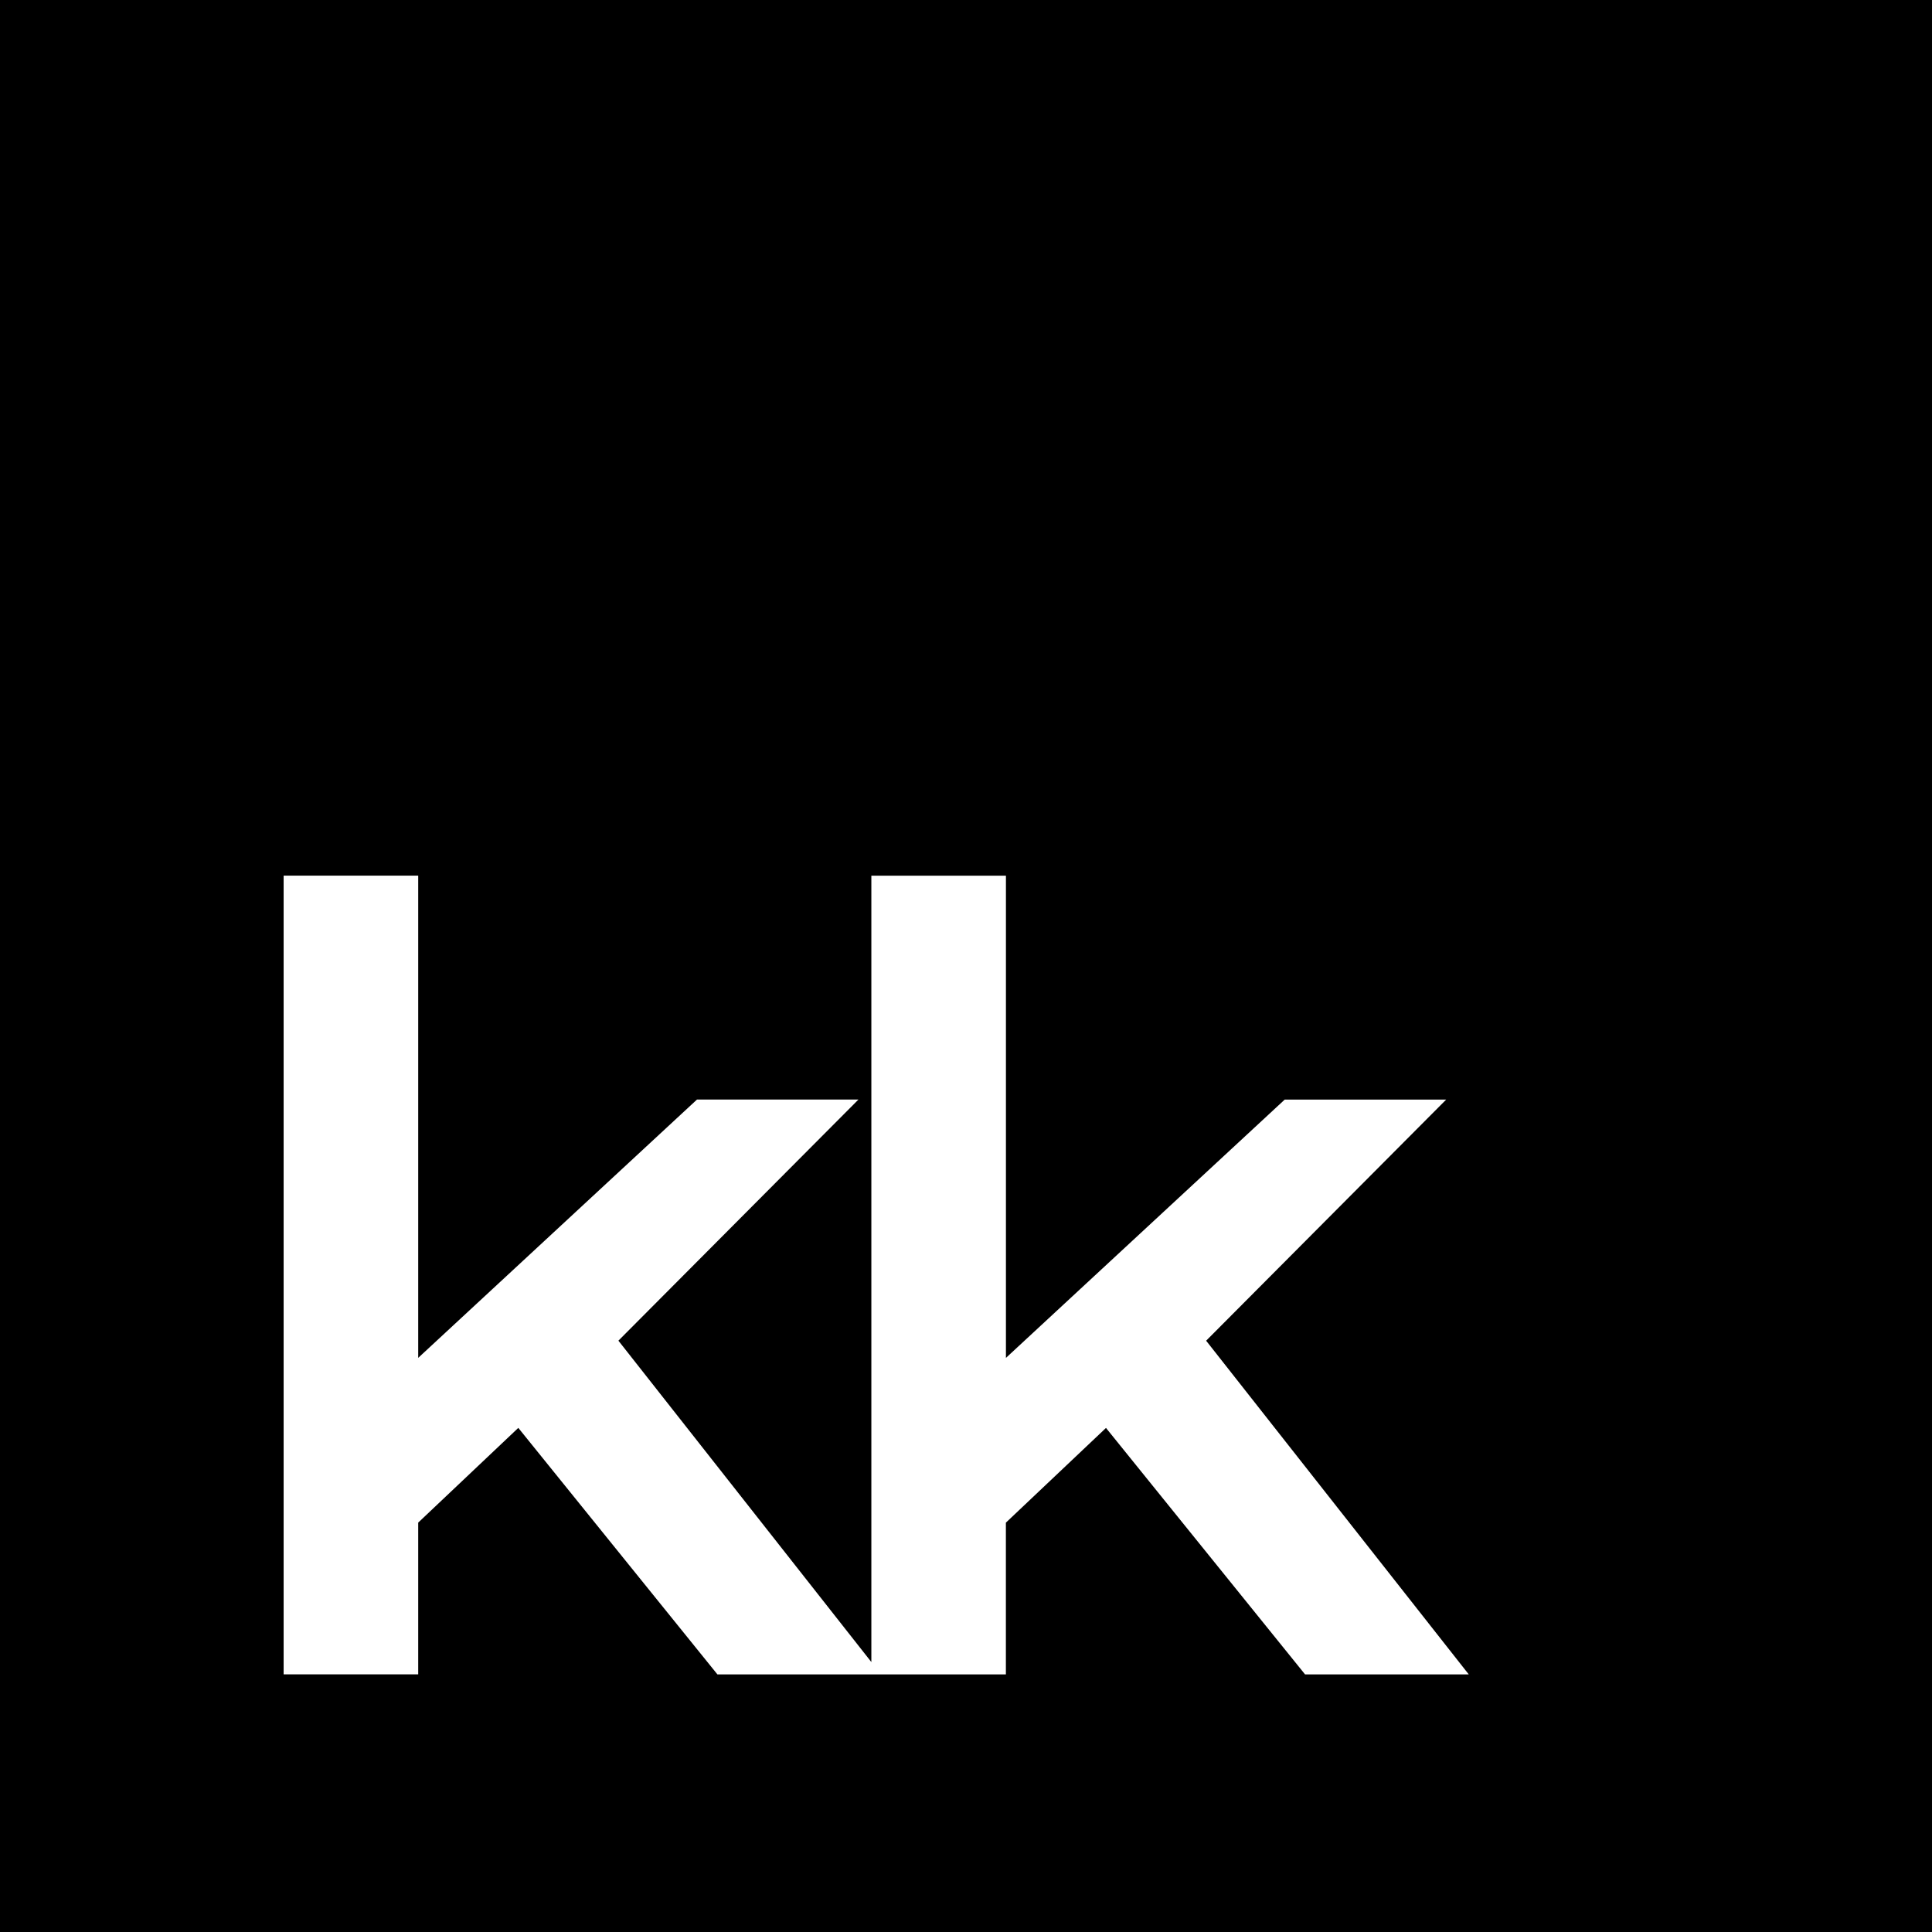
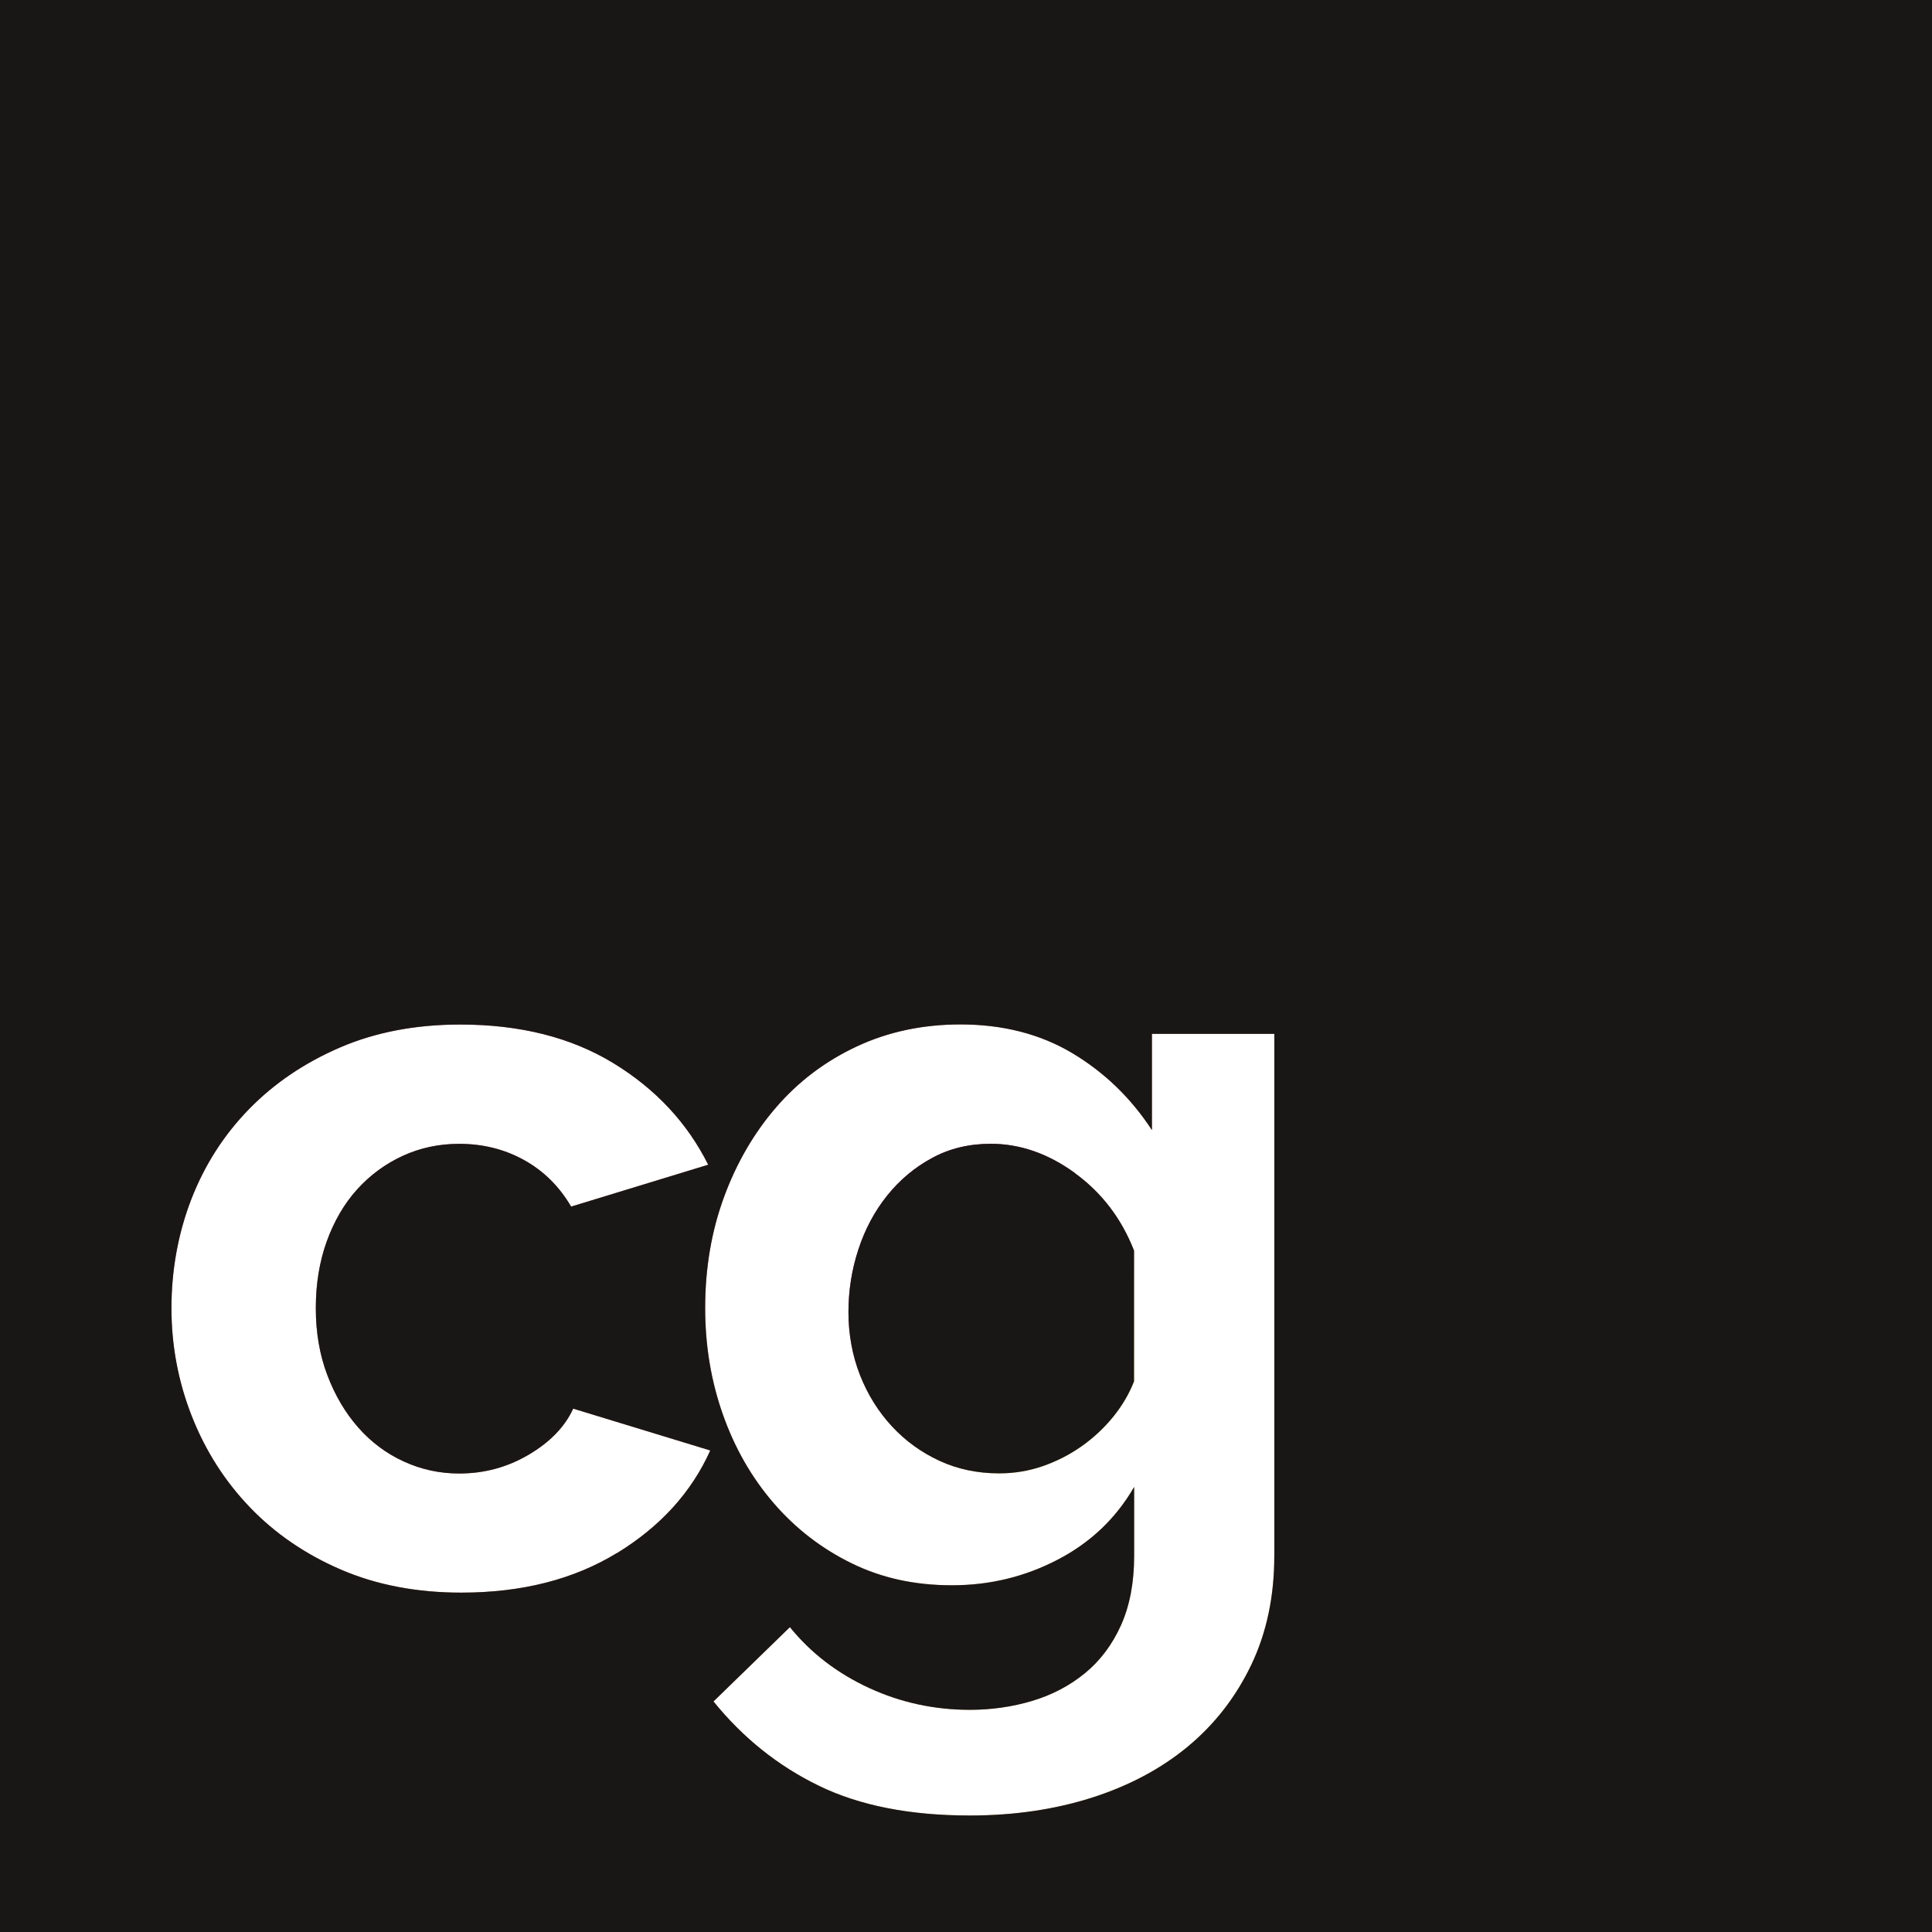
- <svg xmlns="http://www.w3.org/2000/svg" id="Layer_2" viewBox="0 0 412.45 412.45">
+ <svg xmlns="http://www.w3.org/2000/svg" xmlns:xlink="http://www.w3.org/1999/xlink" id="Layer_2" viewBox="0 0 412.45 412.45">
+   <defs>
+     <style>.cls-1{fill:url(#linear-gradient-2);}.cls-2{fill:#181716;}.cls-3{fill:url(#linear-gradient);}</style>
+     <linearGradient id="linear-gradient" x1="188.56" y1="255.78" x2="236.58" y2="303.79" gradientUnits="userSpaceOnUse">
+       <stop offset="0" stop-color="#a81b79" />
+       <stop offset="1" stop-color="#f5de58" />
+     </linearGradient>
+     <linearGradient id="linear-gradient-2" x1="0" y1="0" x2="412.45" y2="412.45" xlink:href="#linear-gradient" />
+   </defs>
  <g id="Layer_1-2">
-     <g id="Logo">
-       <path d="m0,0v412.45h412.45V0H0Zm278.62,357.47l-42.51-52.63-21.37,20.22v32.4h-61.58l-42.51-52.63-21.37,20.22v32.4h-28.73v-170.52h28.73v102.95l59.52-55.15h34.47l-51.25,51.48,54,68.61v-167.88h28.73v102.95l59.52-55.15h34.47l-51.25,51.48,56.07,71.24h-34.93Z" />
+     <g>
+       <g>
+         <path class="cls-3" d="m229.49,250.43c-5.73-4.17-11.73-6.25-17.98-6.25-4.62,0-8.79,1-12.51,3.02-3.72,2.01-6.92,4.69-9.61,8.04-2.68,3.35-4.73,7.19-6.14,11.5-1.42,4.32-2.12,8.79-2.12,13.4s.82,9.24,2.46,13.4c1.64,4.17,3.91,7.82,6.81,10.95,2.9,3.13,6.29,5.58,10.16,7.37,3.87,1.79,8.11,2.68,12.73,2.68,3.27,0,6.4-.52,9.38-1.56,2.98-1.04,5.73-2.46,8.26-4.24,2.53-1.79,4.76-3.87,6.7-6.25,1.93-2.38,3.42-4.91,4.47-7.59v-27.92c-2.68-6.85-6.89-12.36-12.62-16.53Z" />
+         <path class="cls-1" d="m0,0v412.45h412.45V0H0Zm131.76,331.51c-9.23,5.66-20.33,8.49-33.28,8.49-9.53,0-18.09-1.64-25.69-4.91-7.59-3.27-14.07-7.71-19.43-13.29-5.36-5.58-9.49-12.06-12.4-19.43-2.9-7.37-4.36-15.08-4.36-23.12s1.41-15.93,4.24-23.23c2.83-7.29,6.92-13.7,12.29-19.21,5.36-5.51,11.84-9.9,19.43-13.18,7.59-3.27,16.16-4.91,25.69-4.91,12.81,0,23.71,2.76,32.72,8.26,9.01,5.51,15.75,12.73,20.22,21.67l-29.26,8.94c-2.53-4.32-5.88-7.63-10.05-9.94-4.17-2.31-8.79-3.46-13.85-3.46-4.32,0-8.34.86-12.06,2.57-3.72,1.71-6.96,4.1-9.72,7.15-2.76,3.05-4.91,6.74-6.48,11.06-1.56,4.32-2.35,9.08-2.35,14.3s.82,9.98,2.46,14.3c1.64,4.32,3.83,8.04,6.59,11.17,2.75,3.13,5.99,5.55,9.72,7.26,3.72,1.71,7.67,2.57,11.84,2.57,5.36,0,10.31-1.34,14.85-4.02,4.54-2.68,7.71-5.95,9.49-9.83l29.26,8.93c-4.02,8.94-10.65,16.23-19.88,21.89Zm140.28.67c0,8.63-1.64,16.38-4.91,23.23-3.28,6.85-7.78,12.66-13.51,17.42-5.73,4.76-12.59,8.41-20.55,10.95-7.97,2.53-16.64,3.8-26.02,3.8-12.81,0-23.57-2.12-32.28-6.37-8.71-4.24-16.19-10.24-22.45-17.98l16.31-15.86c4.47,5.51,10.09,9.83,16.86,12.96,6.77,3.13,13.96,4.69,21.56,4.69,4.61,0,9.05-.64,13.29-1.9,4.24-1.27,8-3.24,11.28-5.92,3.27-2.68,5.84-6.11,7.71-10.28,1.86-4.17,2.79-9.08,2.79-14.74v-14.74c-3.87,6.7-9.31,11.88-16.31,15.52-7,3.65-14.52,5.47-22.56,5.47s-15.04-1.56-21.44-4.69c-6.4-3.13-11.95-7.41-16.64-12.84-4.69-5.43-8.3-11.73-10.83-18.88-2.53-7.15-3.8-14.74-3.8-22.78,0-8.49,1.34-16.38,4.02-23.68,2.68-7.29,6.4-13.7,11.17-19.21,4.76-5.51,10.5-9.83,17.2-12.96,6.7-3.13,14.07-4.69,22.11-4.69,9.08,0,17.05,2.05,23.9,6.14,6.85,4.1,12.51,9.57,16.98,16.42v-20.55h26.13v111.46Z" />
+       </g>
+       <g>
+         <path class="cls-2" d="m229.49,250.43c-5.73-4.17-11.73-6.25-17.98-6.25-4.62,0-8.79,1-12.51,3.02-3.72,2.01-6.92,4.69-9.61,8.04-2.68,3.35-4.73,7.19-6.14,11.5-1.42,4.32-2.12,8.79-2.12,13.4s.82,9.24,2.46,13.4c1.64,4.17,3.91,7.82,6.81,10.95,2.9,3.13,6.29,5.58,10.16,7.37,3.87,1.79,8.11,2.68,12.73,2.68,3.27,0,6.4-.52,9.38-1.56,2.98-1.04,5.73-2.46,8.26-4.24,2.53-1.79,4.76-3.87,6.7-6.25,1.93-2.38,3.42-4.91,4.47-7.59v-27.92c-2.68-6.85-6.89-12.36-12.62-16.53Z" />
+         <path class="cls-2" d="m0,0v412.45h412.45V0H0Zm131.76,331.51c-9.23,5.66-20.33,8.49-33.28,8.49-9.53,0-18.09-1.64-25.69-4.91-7.59-3.27-14.07-7.71-19.43-13.29-5.36-5.58-9.49-12.06-12.4-19.43-2.9-7.37-4.36-15.08-4.36-23.12s1.41-15.93,4.24-23.23c2.83-7.29,6.92-13.7,12.29-19.21,5.36-5.51,11.84-9.9,19.43-13.18,7.59-3.27,16.16-4.91,25.69-4.91,12.81,0,23.71,2.76,32.72,8.26,9.01,5.51,15.75,12.73,20.22,21.67l-29.26,8.94c-2.53-4.32-5.88-7.63-10.05-9.94-4.17-2.31-8.79-3.46-13.85-3.46-4.32,0-8.34.86-12.06,2.57-3.72,1.71-6.96,4.1-9.72,7.15-2.76,3.05-4.91,6.74-6.48,11.06-1.56,4.32-2.35,9.08-2.35,14.3s.82,9.98,2.46,14.3c1.64,4.32,3.83,8.04,6.59,11.17,2.75,3.13,5.99,5.55,9.72,7.26,3.72,1.71,7.67,2.57,11.84,2.57,5.36,0,10.31-1.34,14.85-4.02,4.54-2.68,7.71-5.95,9.49-9.83l29.26,8.93c-4.02,8.94-10.65,16.23-19.88,21.89Zm140.28.67c0,8.63-1.64,16.38-4.91,23.23-3.28,6.85-7.78,12.66-13.51,17.42-5.73,4.76-12.59,8.41-20.55,10.95-7.97,2.53-16.64,3.8-26.02,3.8-12.81,0-23.57-2.12-32.28-6.37-8.71-4.24-16.19-10.24-22.45-17.98l16.31-15.86c4.47,5.51,10.09,9.83,16.86,12.96,6.77,3.13,13.96,4.69,21.56,4.69,4.61,0,9.05-.64,13.29-1.9,4.24-1.27,8-3.24,11.28-5.92,3.27-2.68,5.84-6.11,7.71-10.28,1.86-4.17,2.79-9.08,2.79-14.74v-14.74c-3.87,6.7-9.31,11.88-16.31,15.52-7,3.65-14.52,5.47-22.56,5.47s-15.04-1.56-21.44-4.69c-6.4-3.13-11.95-7.41-16.64-12.84-4.69-5.43-8.3-11.73-10.83-18.88-2.53-7.15-3.8-14.74-3.8-22.78,0-8.49,1.34-16.38,4.02-23.68,2.68-7.29,6.4-13.7,11.17-19.21,4.76-5.51,10.5-9.83,17.2-12.96,6.7-3.13,14.07-4.69,22.11-4.69,9.08,0,17.05,2.05,23.9,6.14,6.85,4.1,12.51,9.57,16.98,16.42v-20.55h26.13v111.46Z" />
+       </g>
    </g>
  </g>
</svg>
